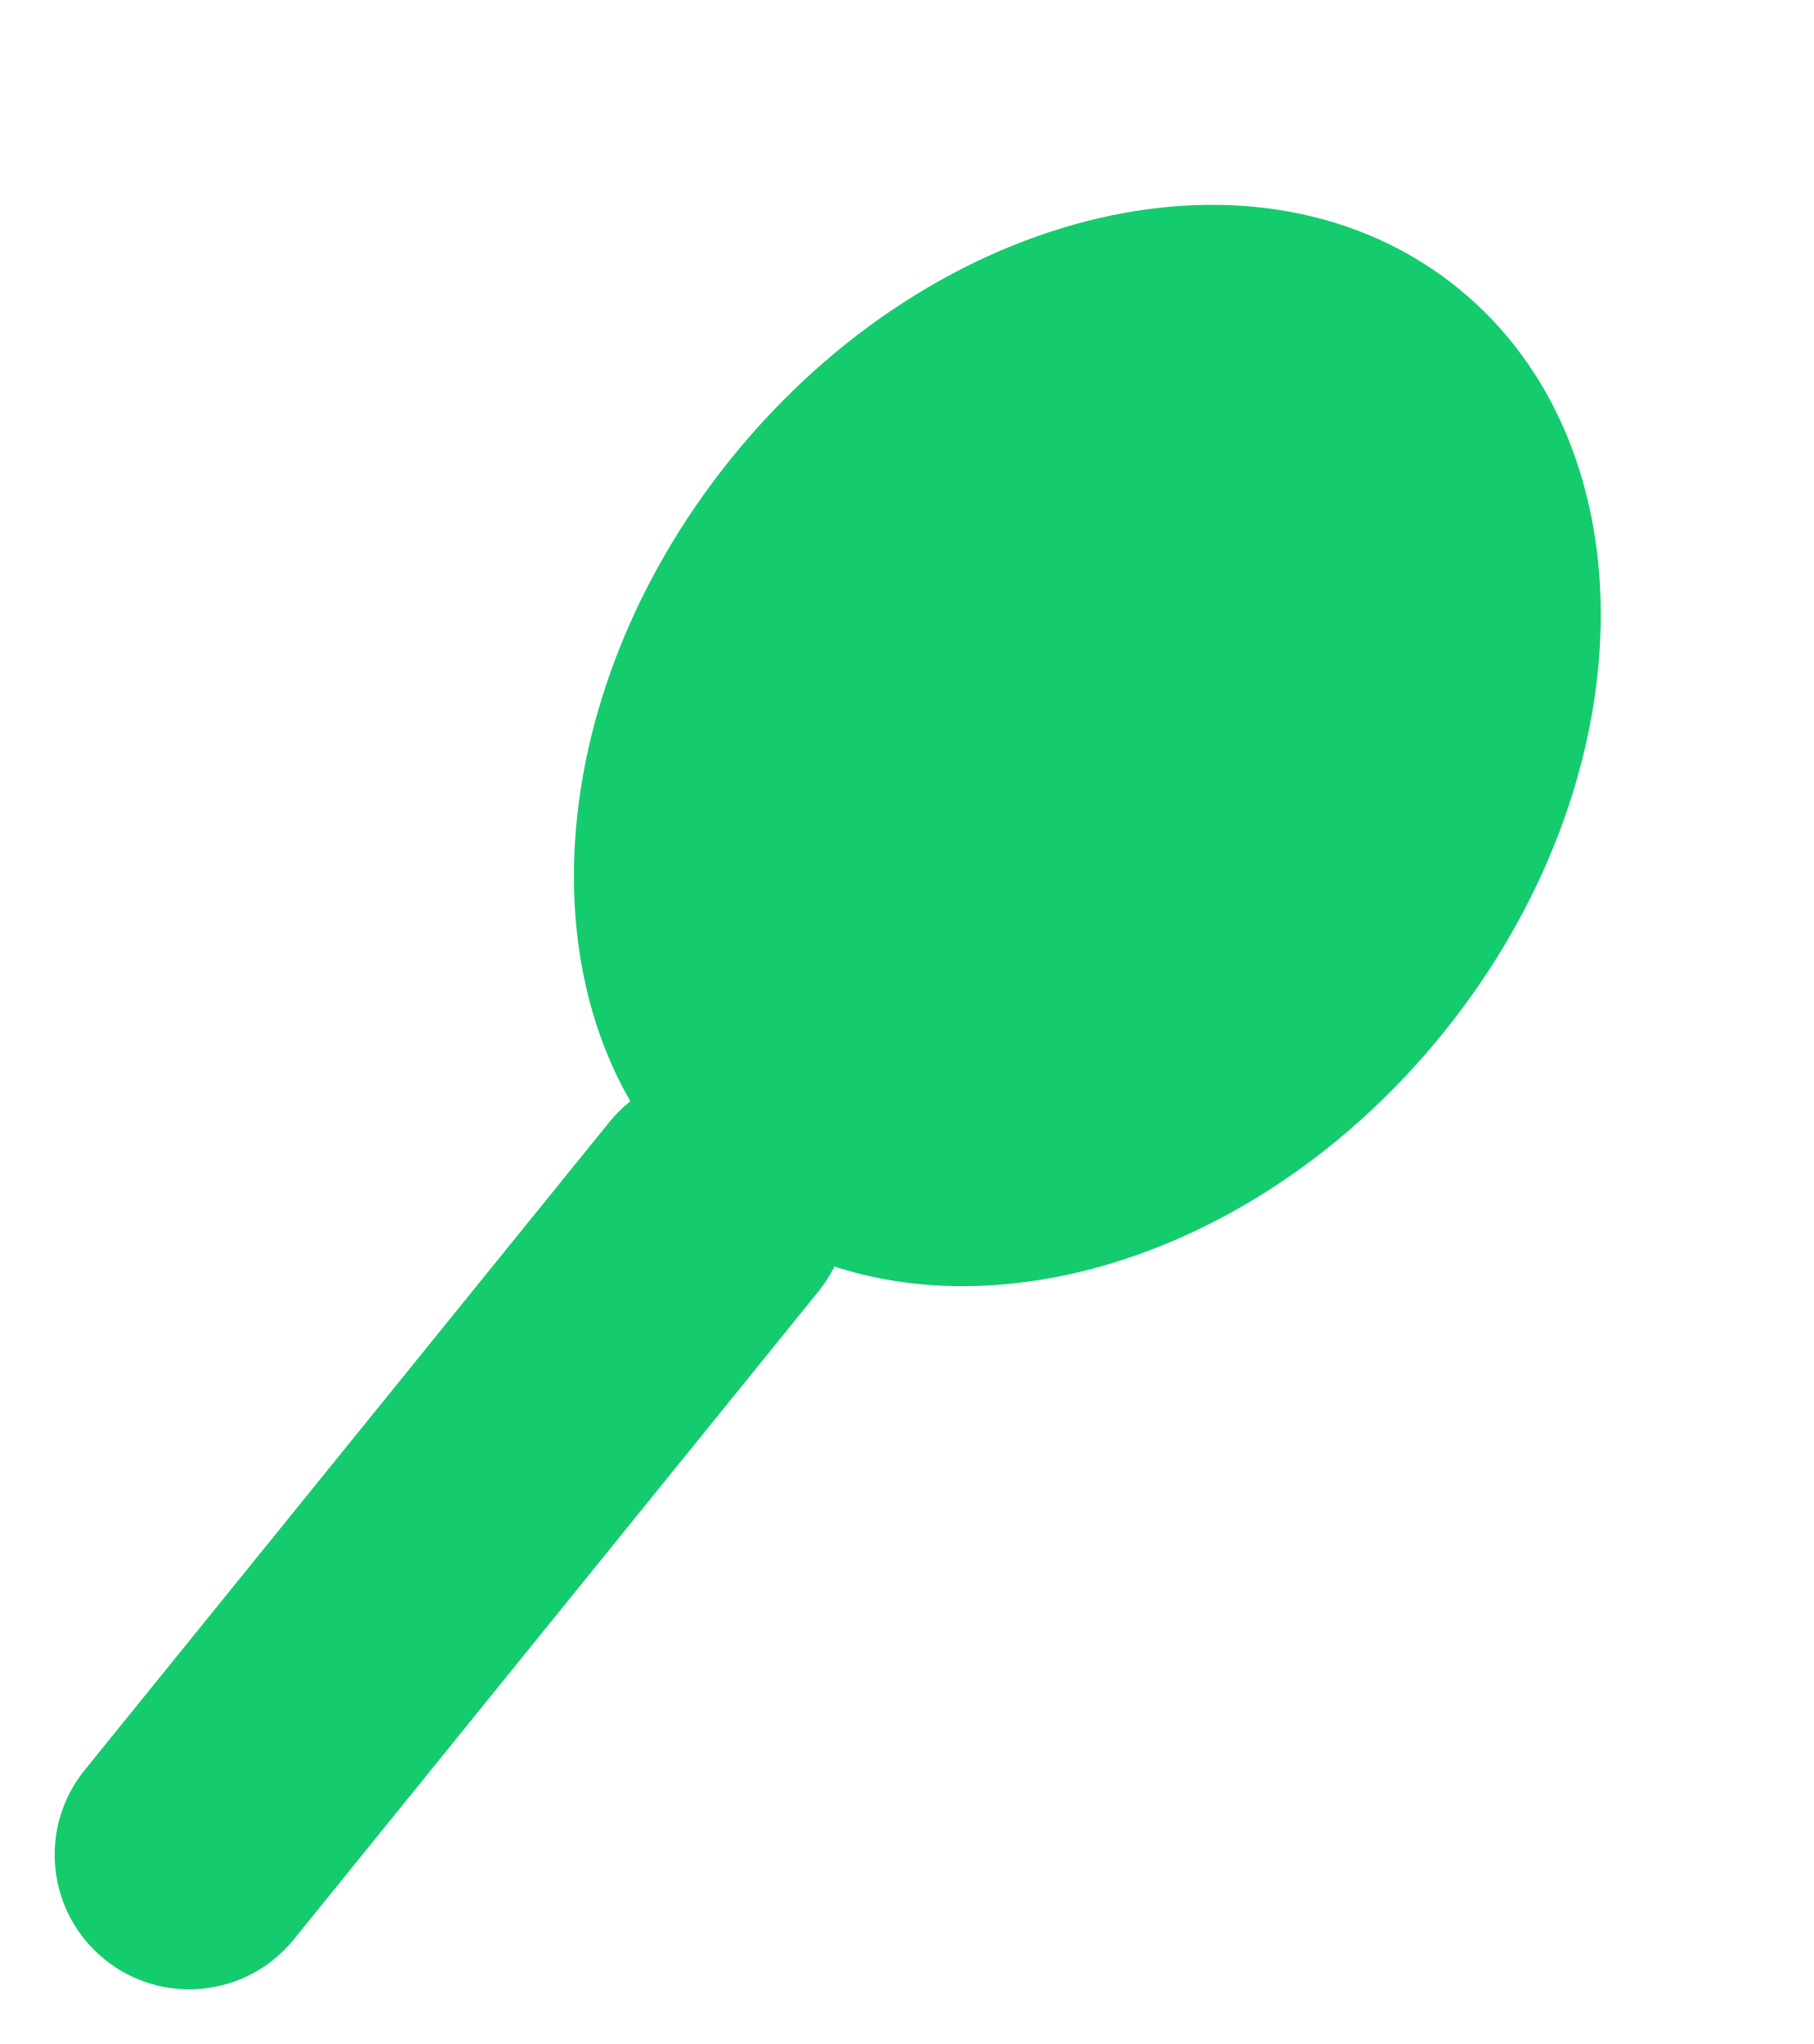
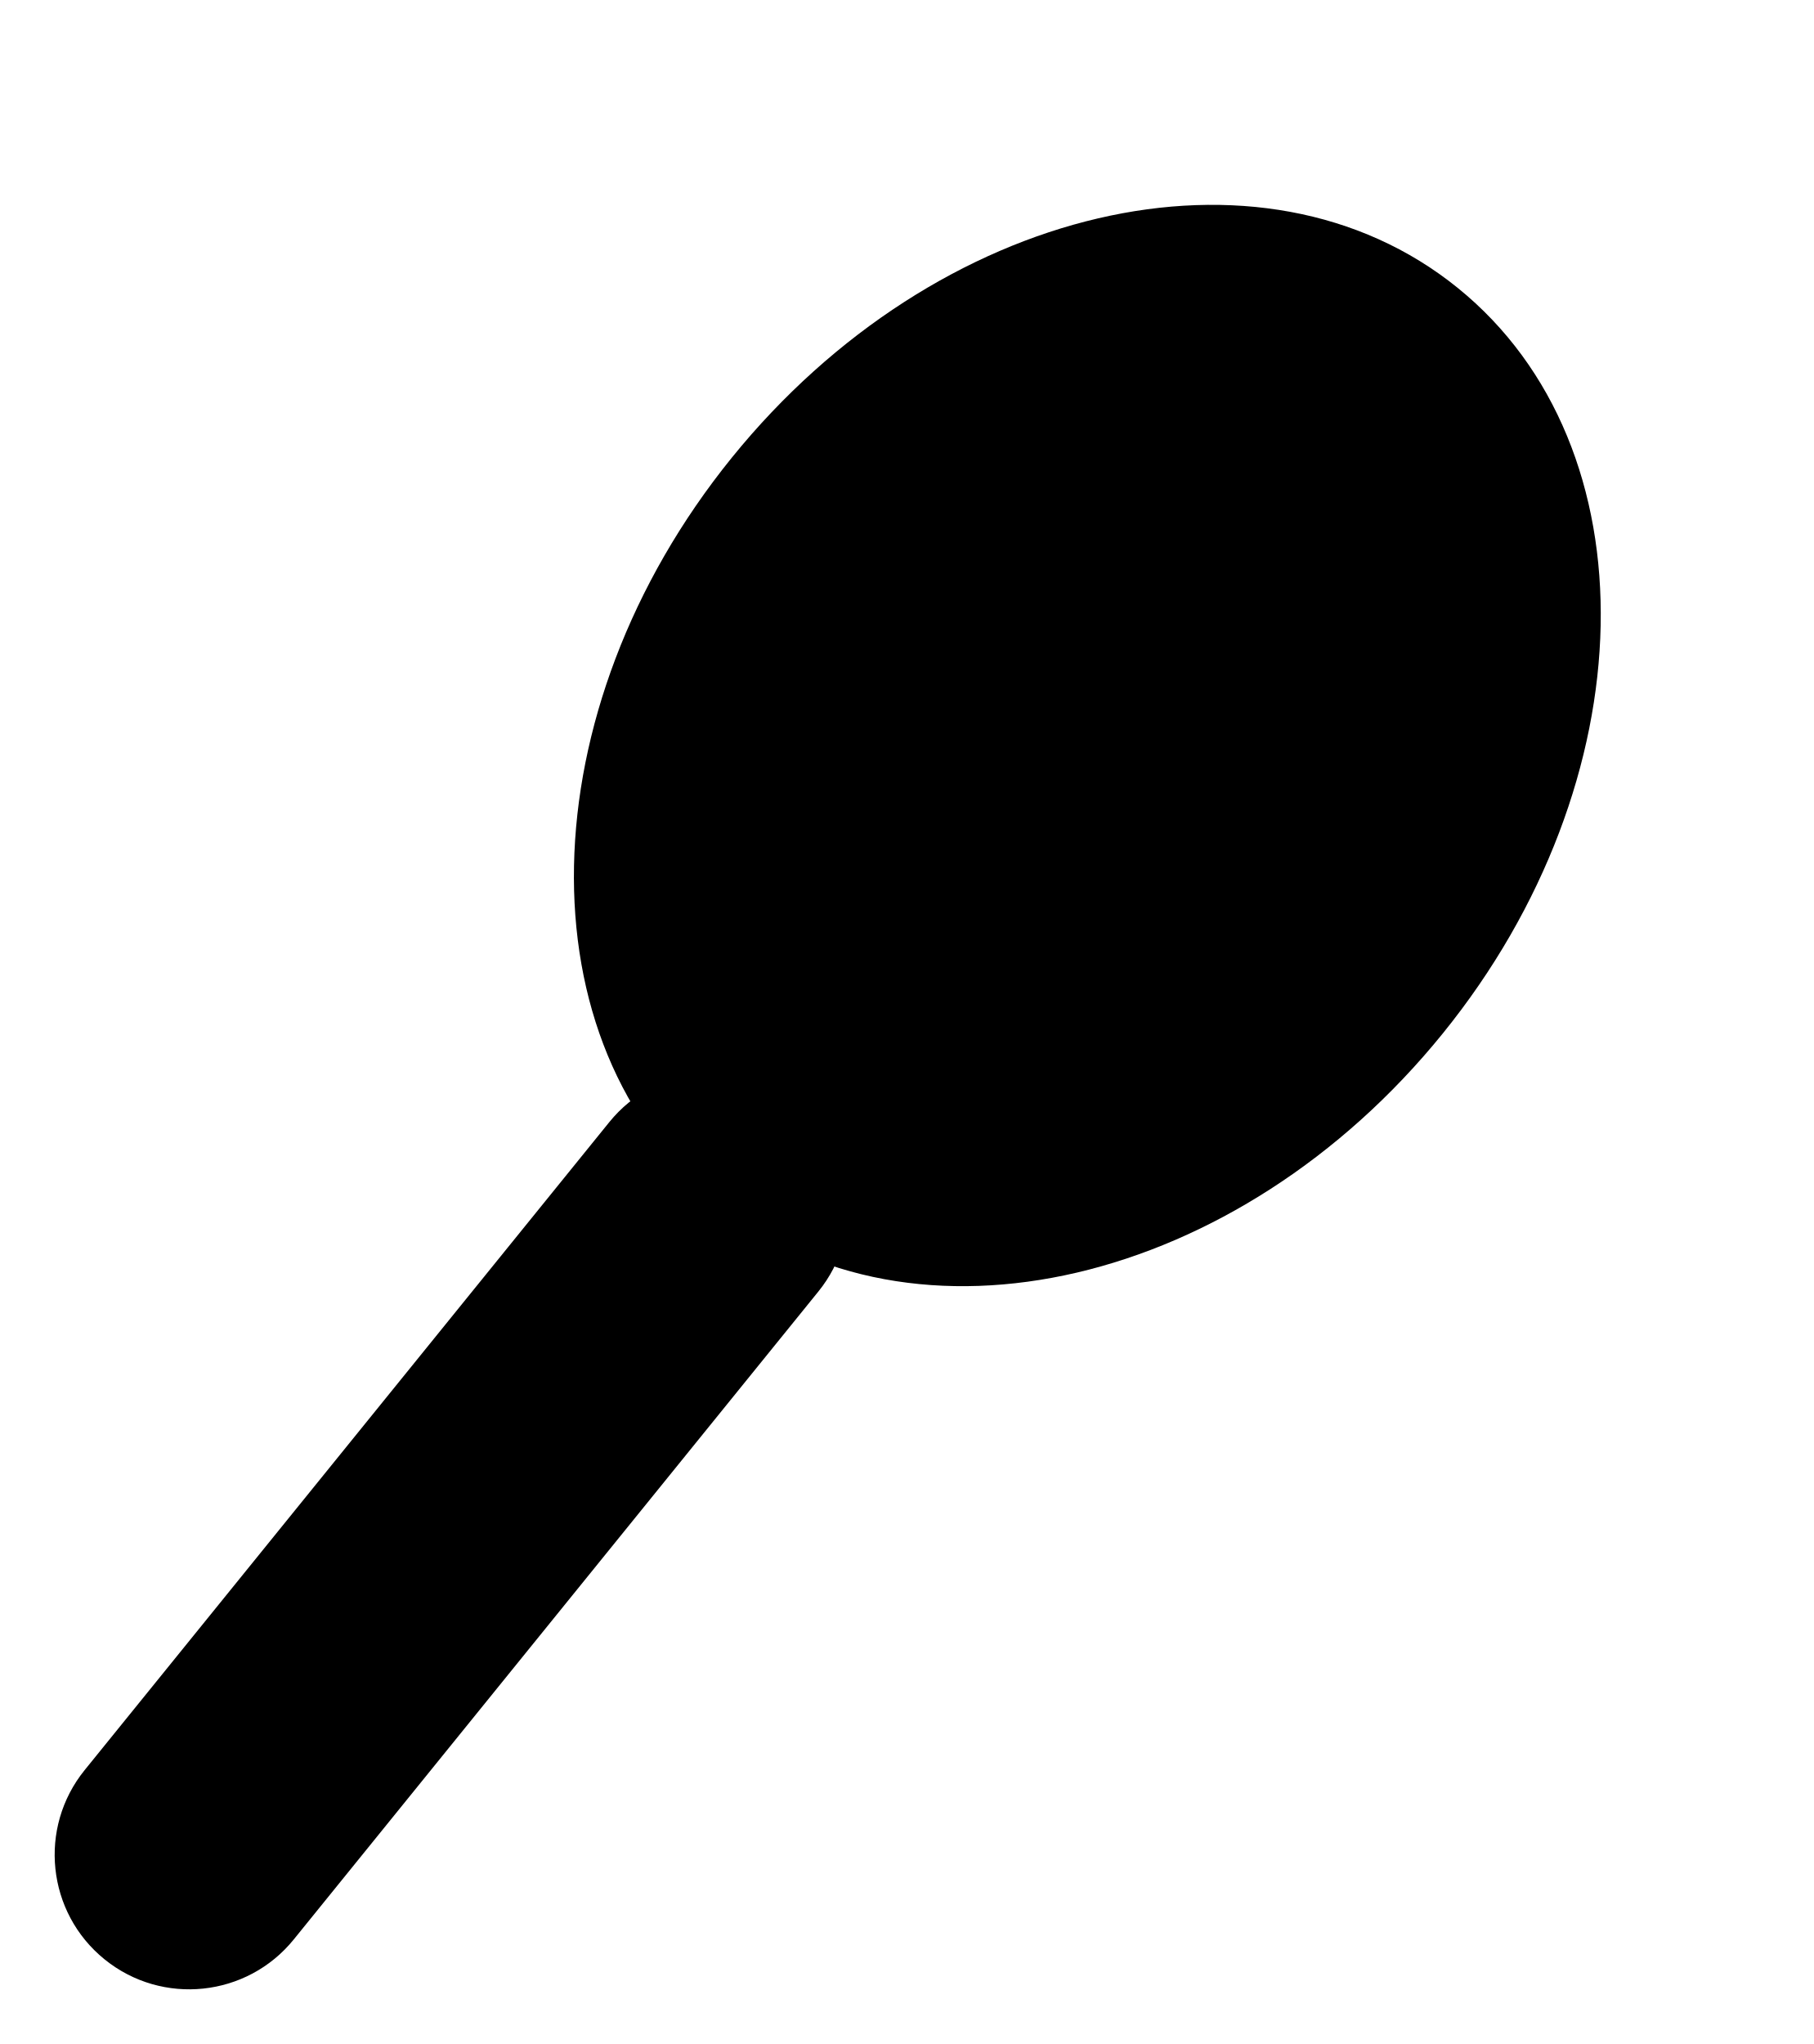
<svg xmlns="http://www.w3.org/2000/svg" viewBox="9667.105 4626.584 23.789 26.812">
-   <defs>
-     <style>.a{fill:#14cc6e;}</style>
-   </defs>
  <g transform="translate(10310.162 2577.533) rotate(39)">
    <rect class="a" width="3.53" height="14.467" rx="1.765" transform="translate(805.236 2001.744)" />
    <ellipse class="a" cx="6.001" cy="7.723" rx="6.001" ry="7.723" transform="translate(801 1988)" />
  </g>
</svg>
